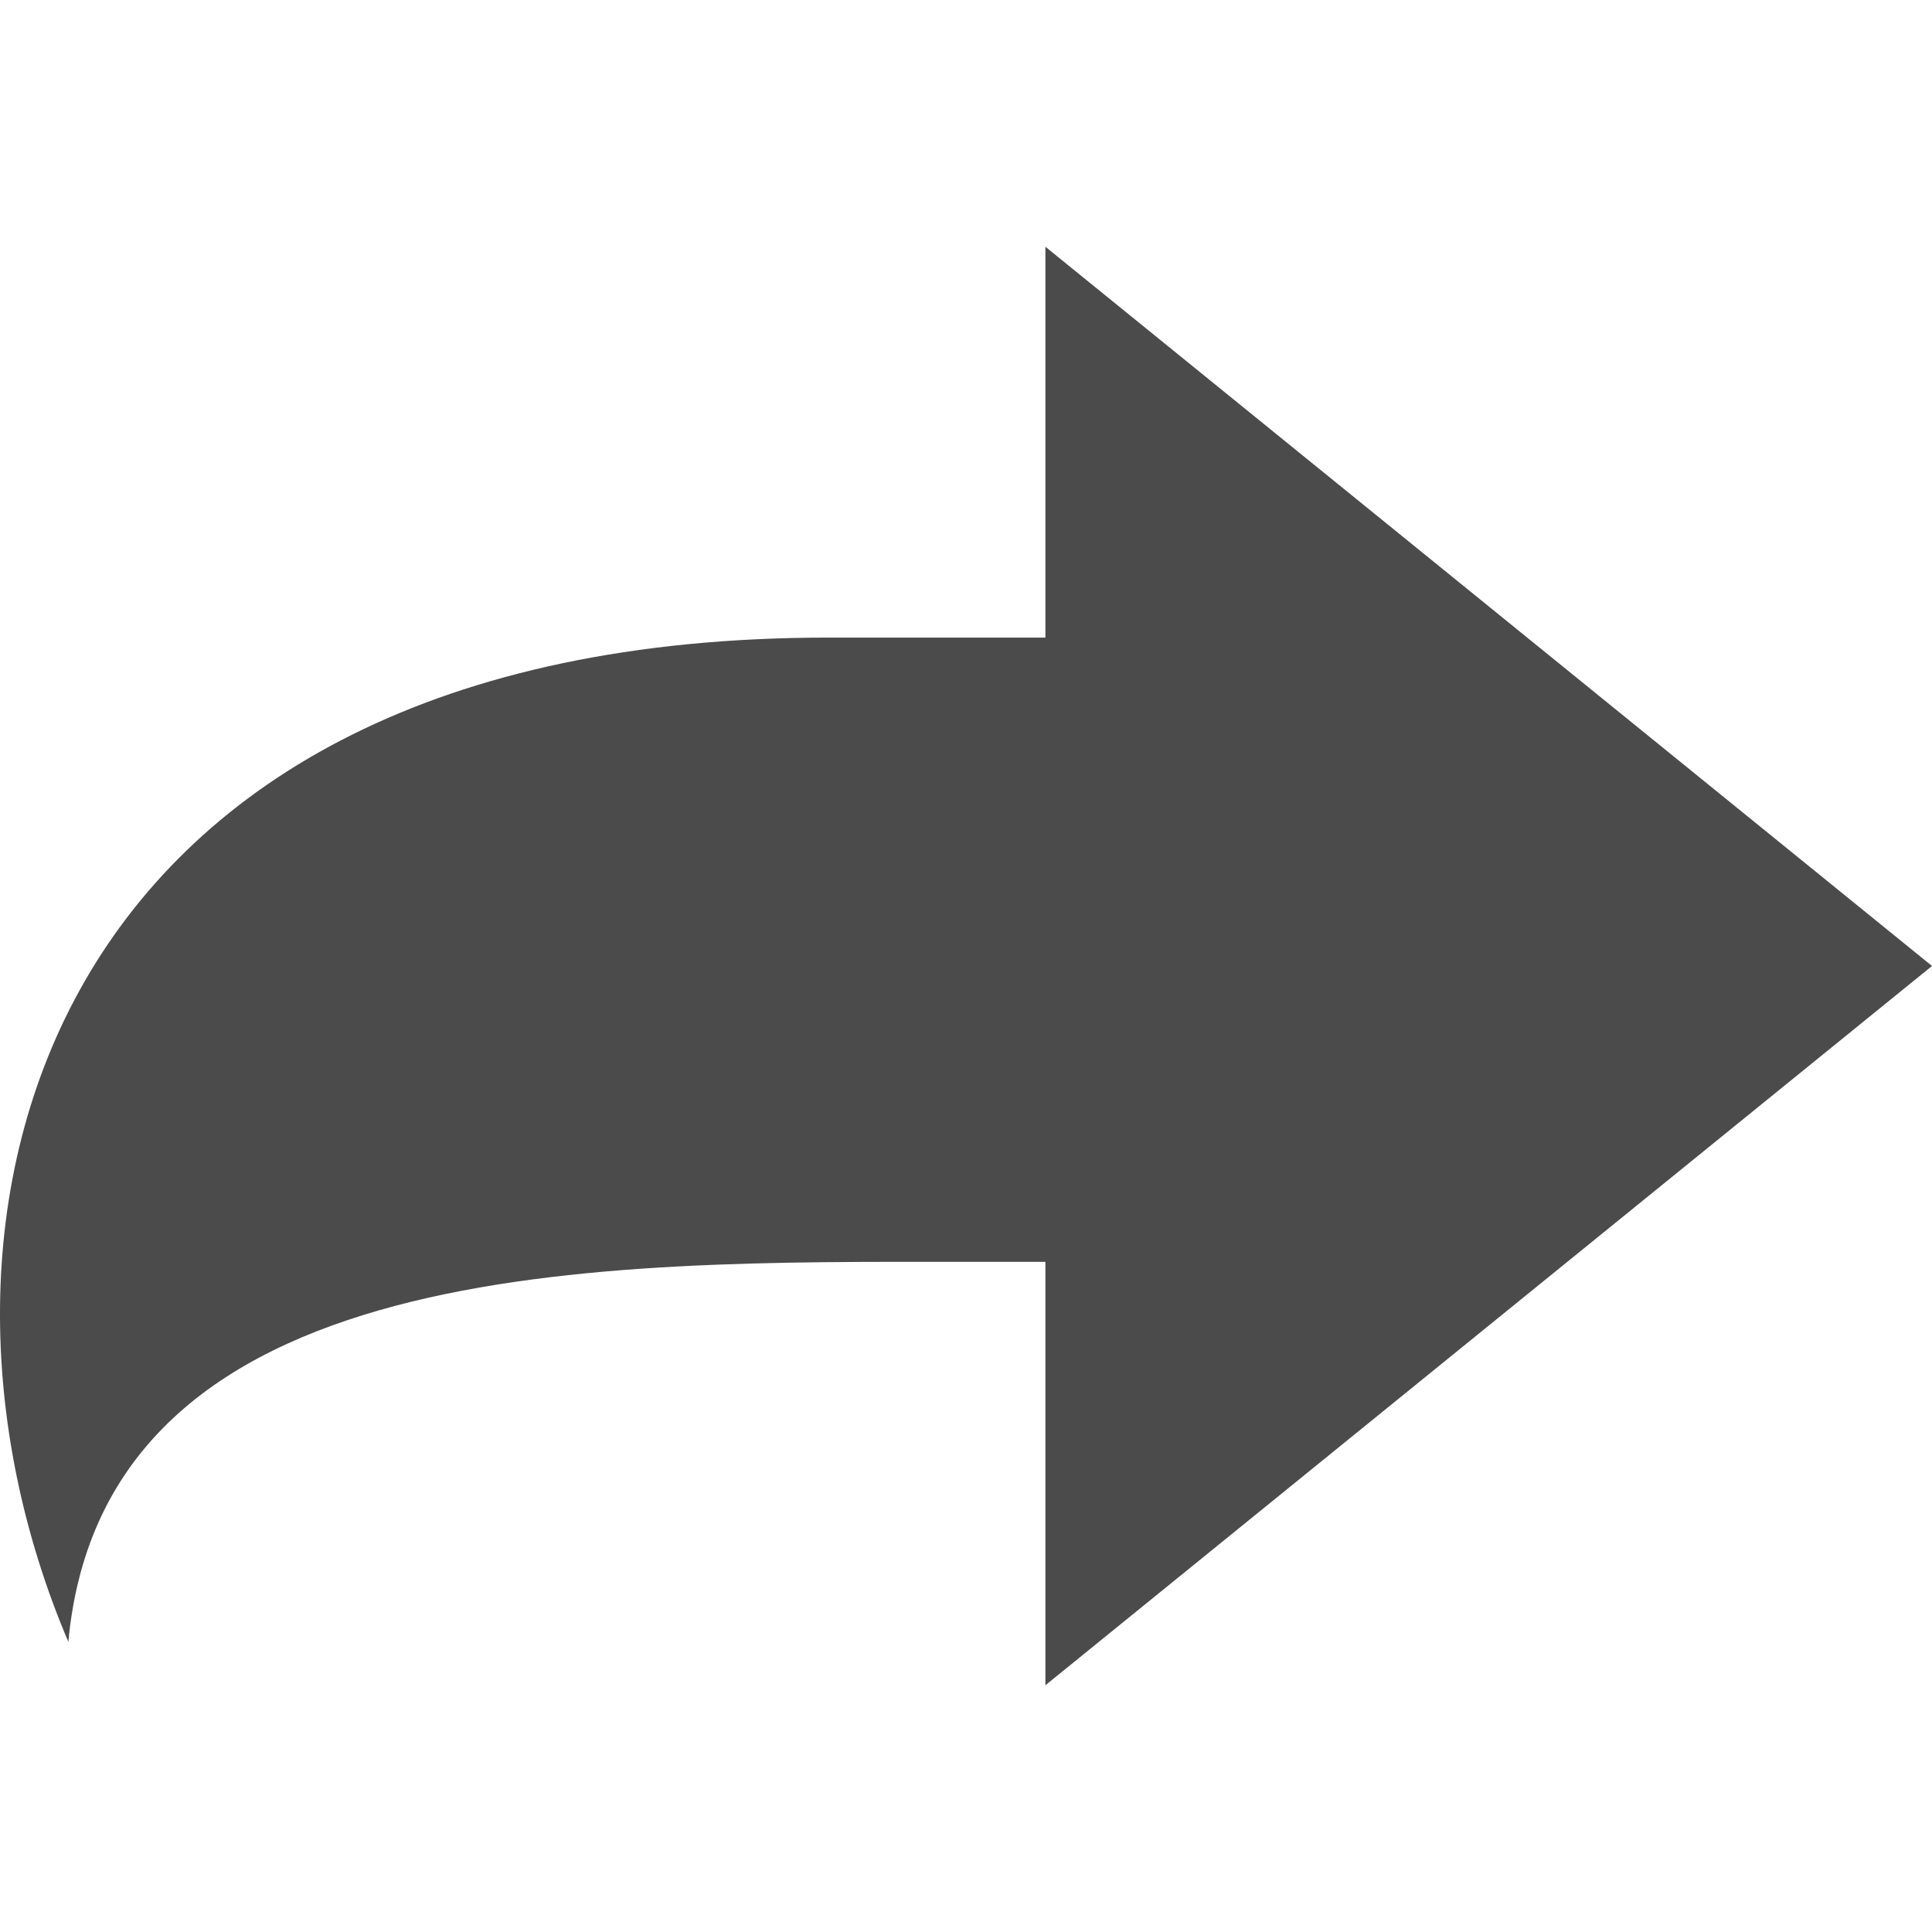
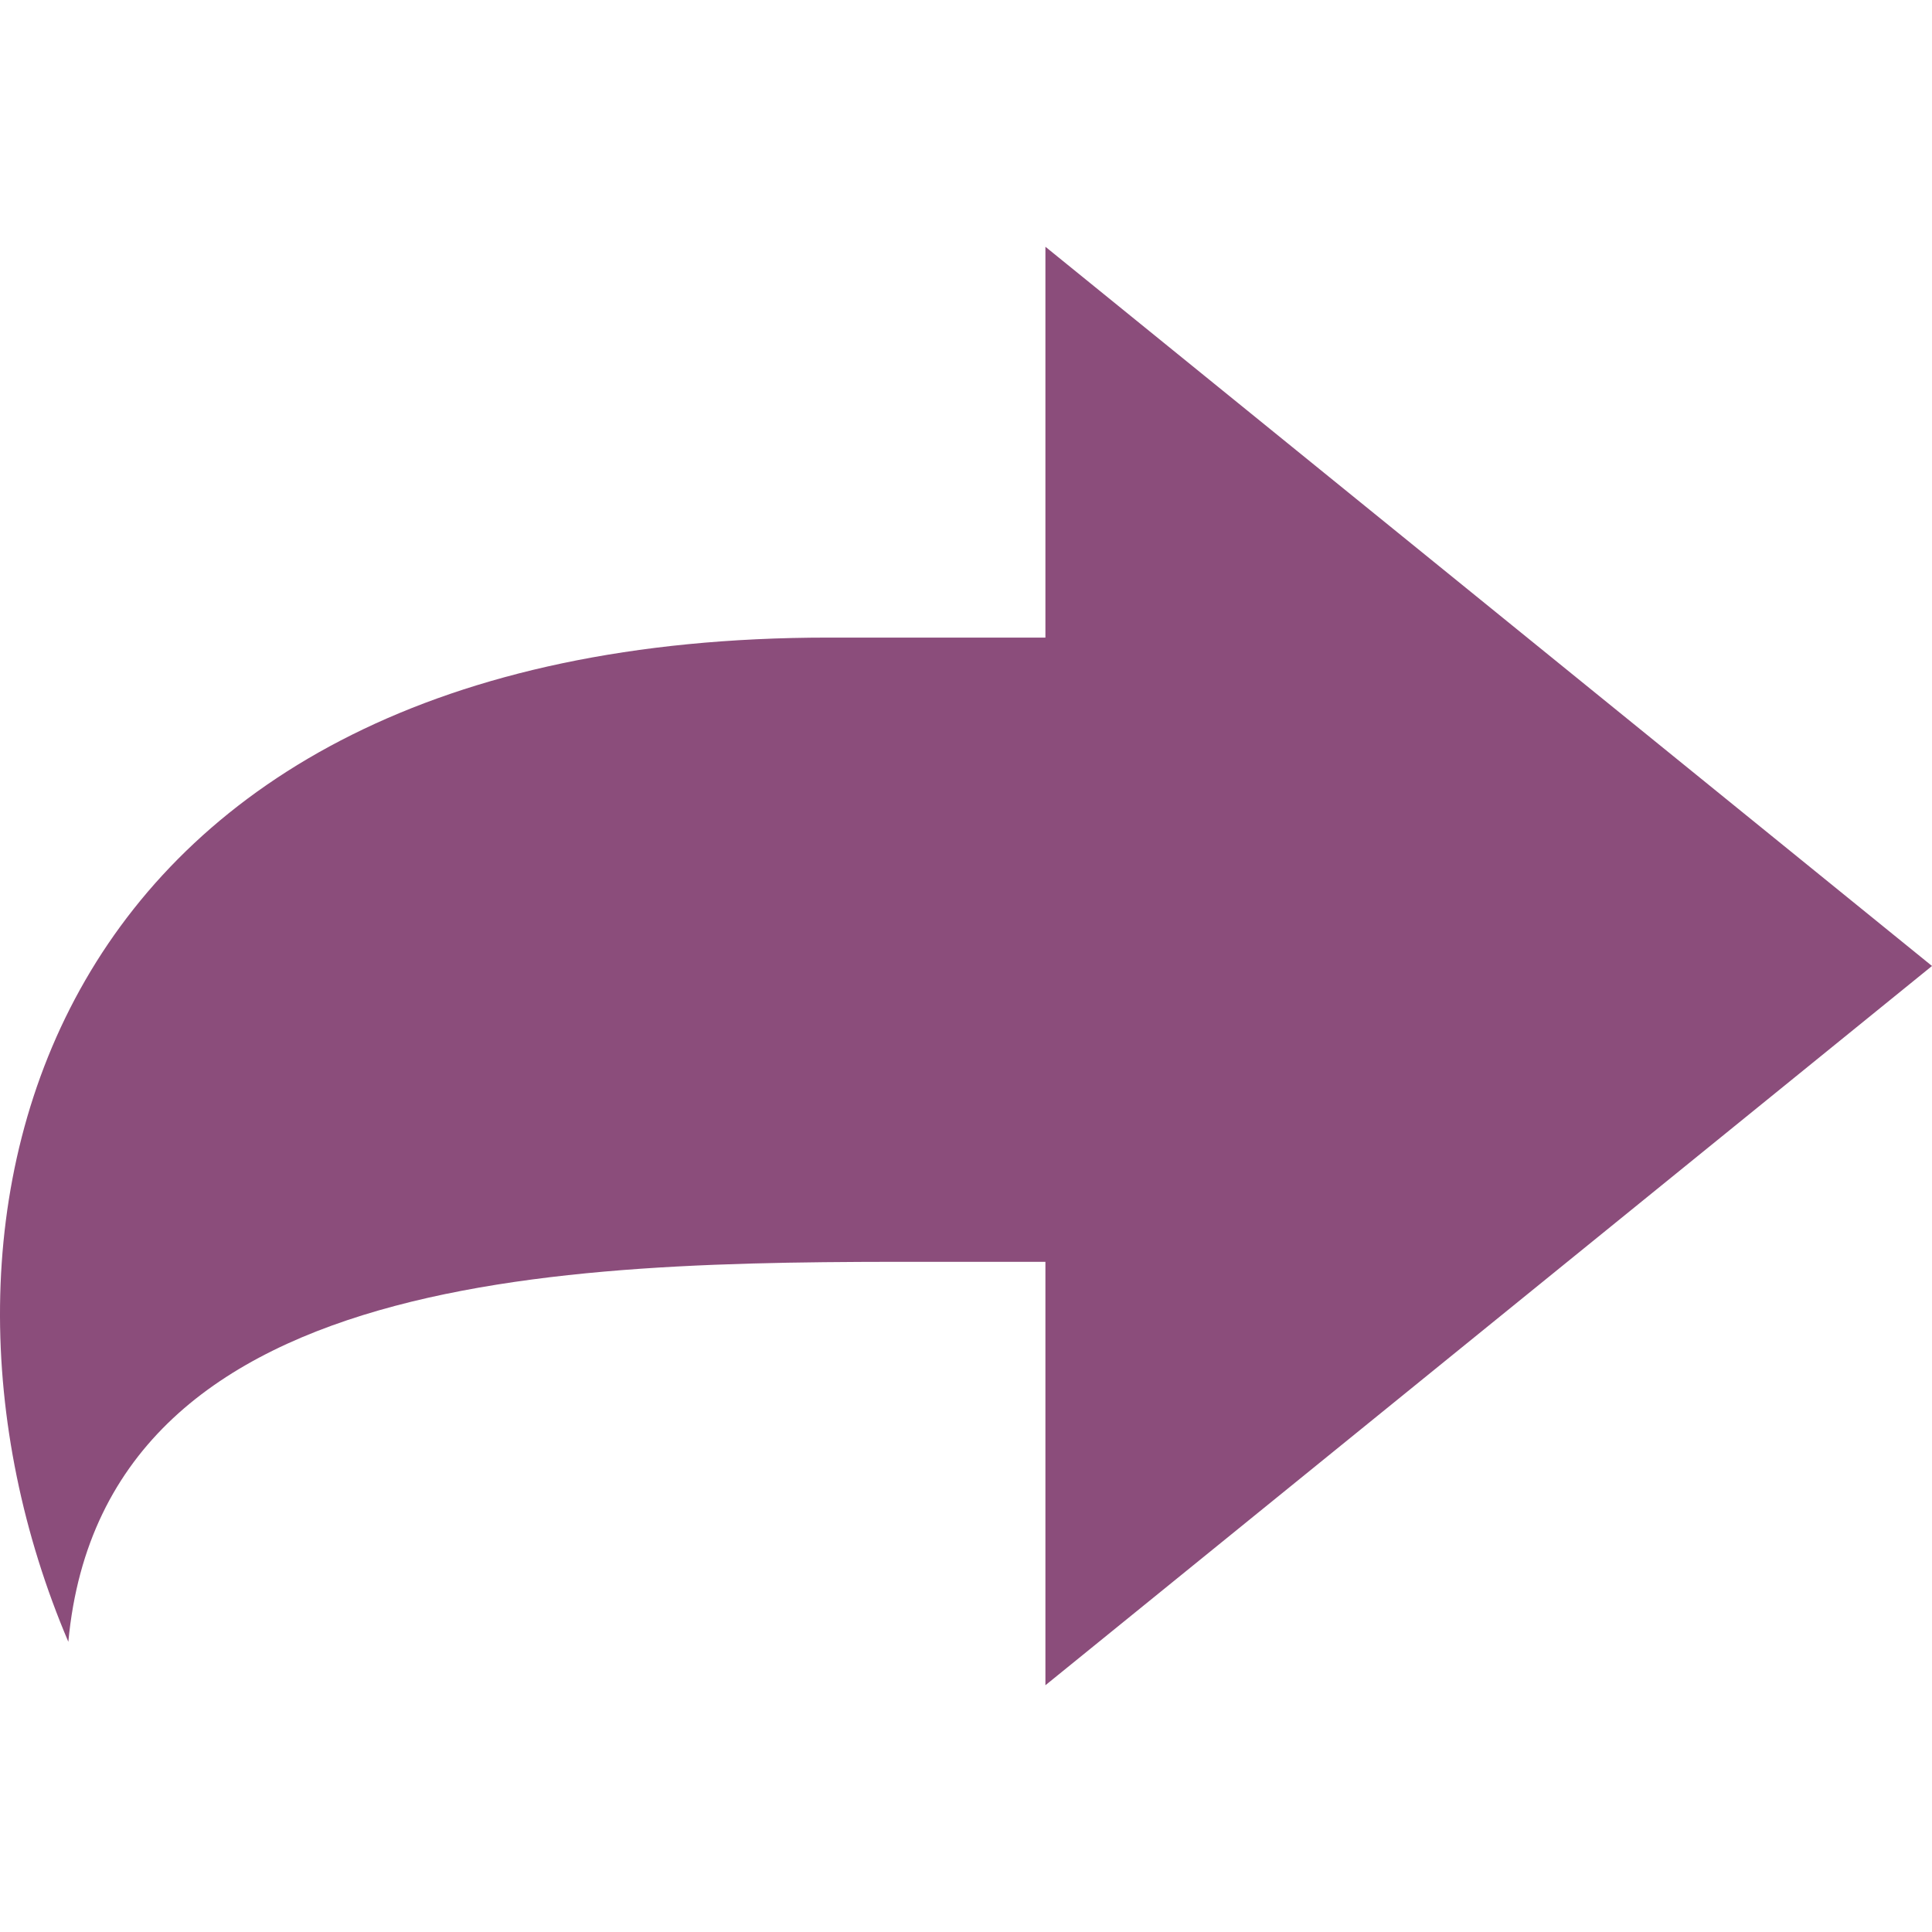
<svg xmlns="http://www.w3.org/2000/svg" version="1.1" id="_x32_" x="0px" y="0px" viewBox="0 0 512 512" style="width: 256px; height: 256px; opacity: 1;" xml:space="preserve">
  <style type="text/css">
- 	.st0{fill:#4B4B4B;}
+ 	.st0{fill:#8B4D7B;}
</style>
  <g>
-     <path class="st0" d="M512,255.995L277.045,65.394v103.574c-17.255,0-36.408,0-57.542,0c-208.59,0-249.35,153.44-201.394,266.128   c9.586-103.098,142.053-100.701,237.358-100.701c7.247,0,14.446,0,21.578,0v112.211L512,255.995z" style="fill: rgb(75, 75, 75);" />
+     <path class="st0" d="M512,255.995L277.045,65.394v103.574c-17.255,0-36.408,0-57.542,0c-208.59,0-249.35,153.44-201.394,266.128   c9.586-103.098,142.053-100.701,237.358-100.701c7.247,0,14.446,0,21.578,0v112.211L512,255.995z" style="fill: rgb(139, 77, 123);" />
  </g>
</svg>
